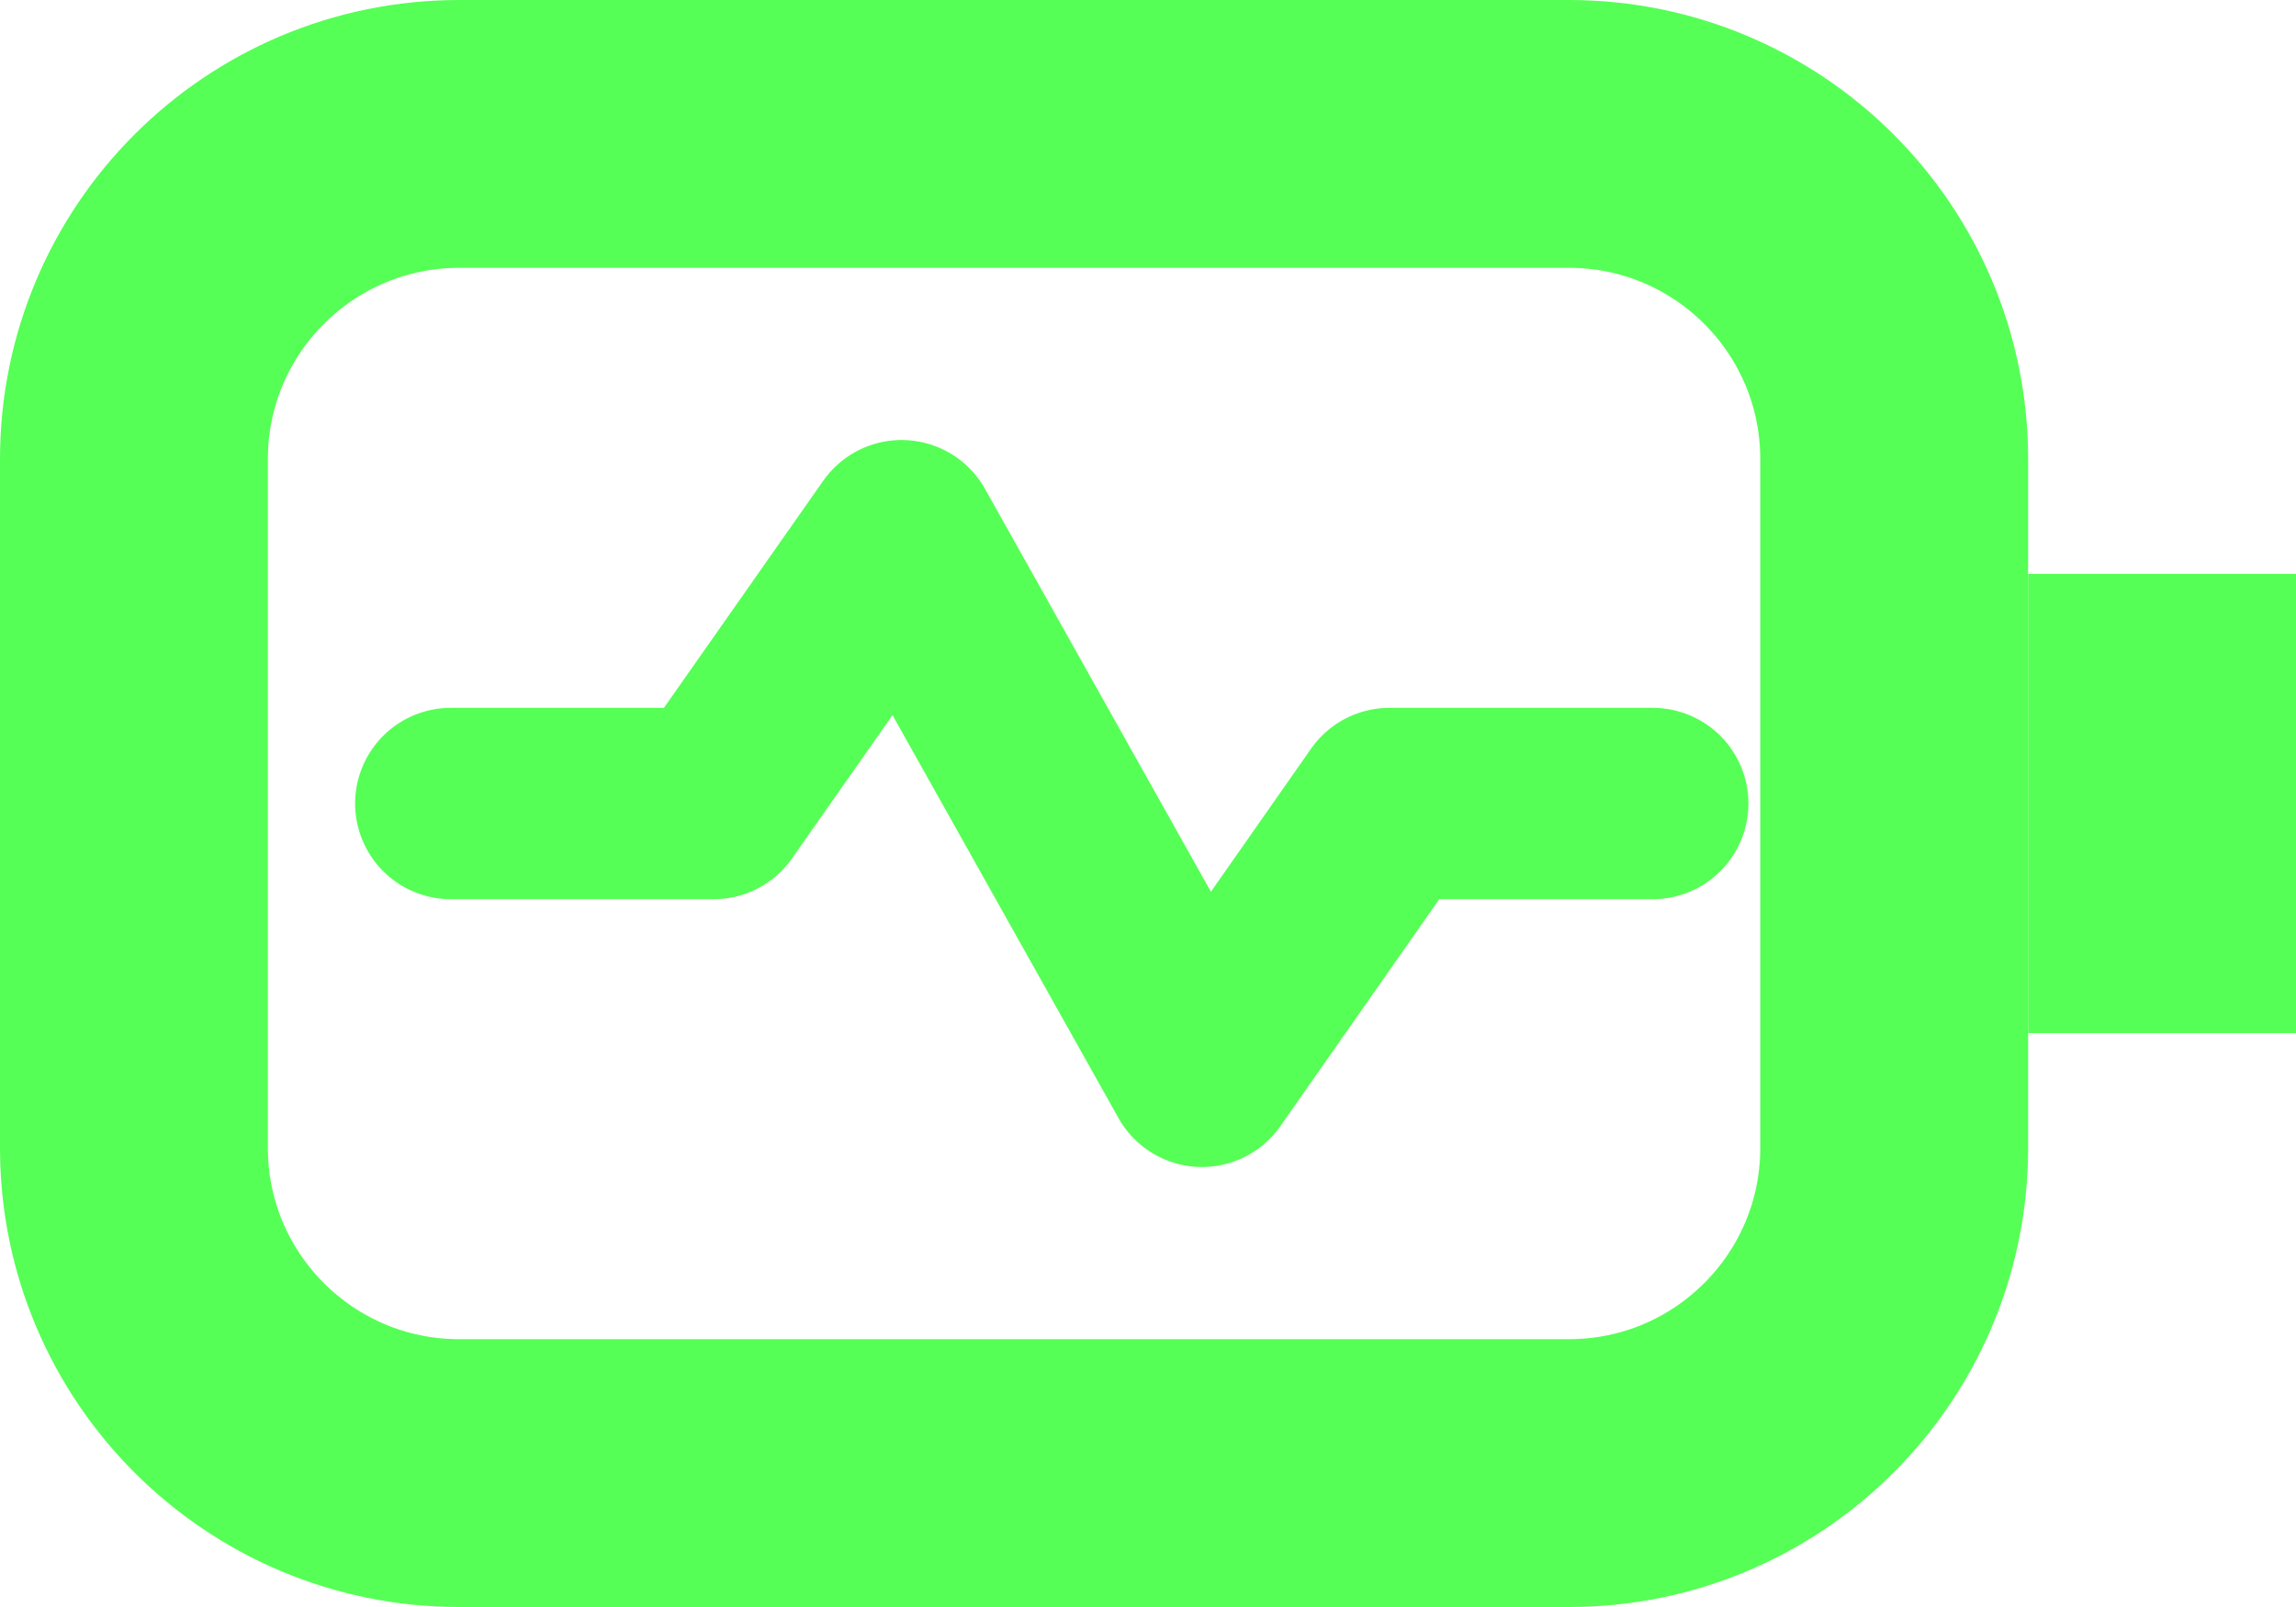
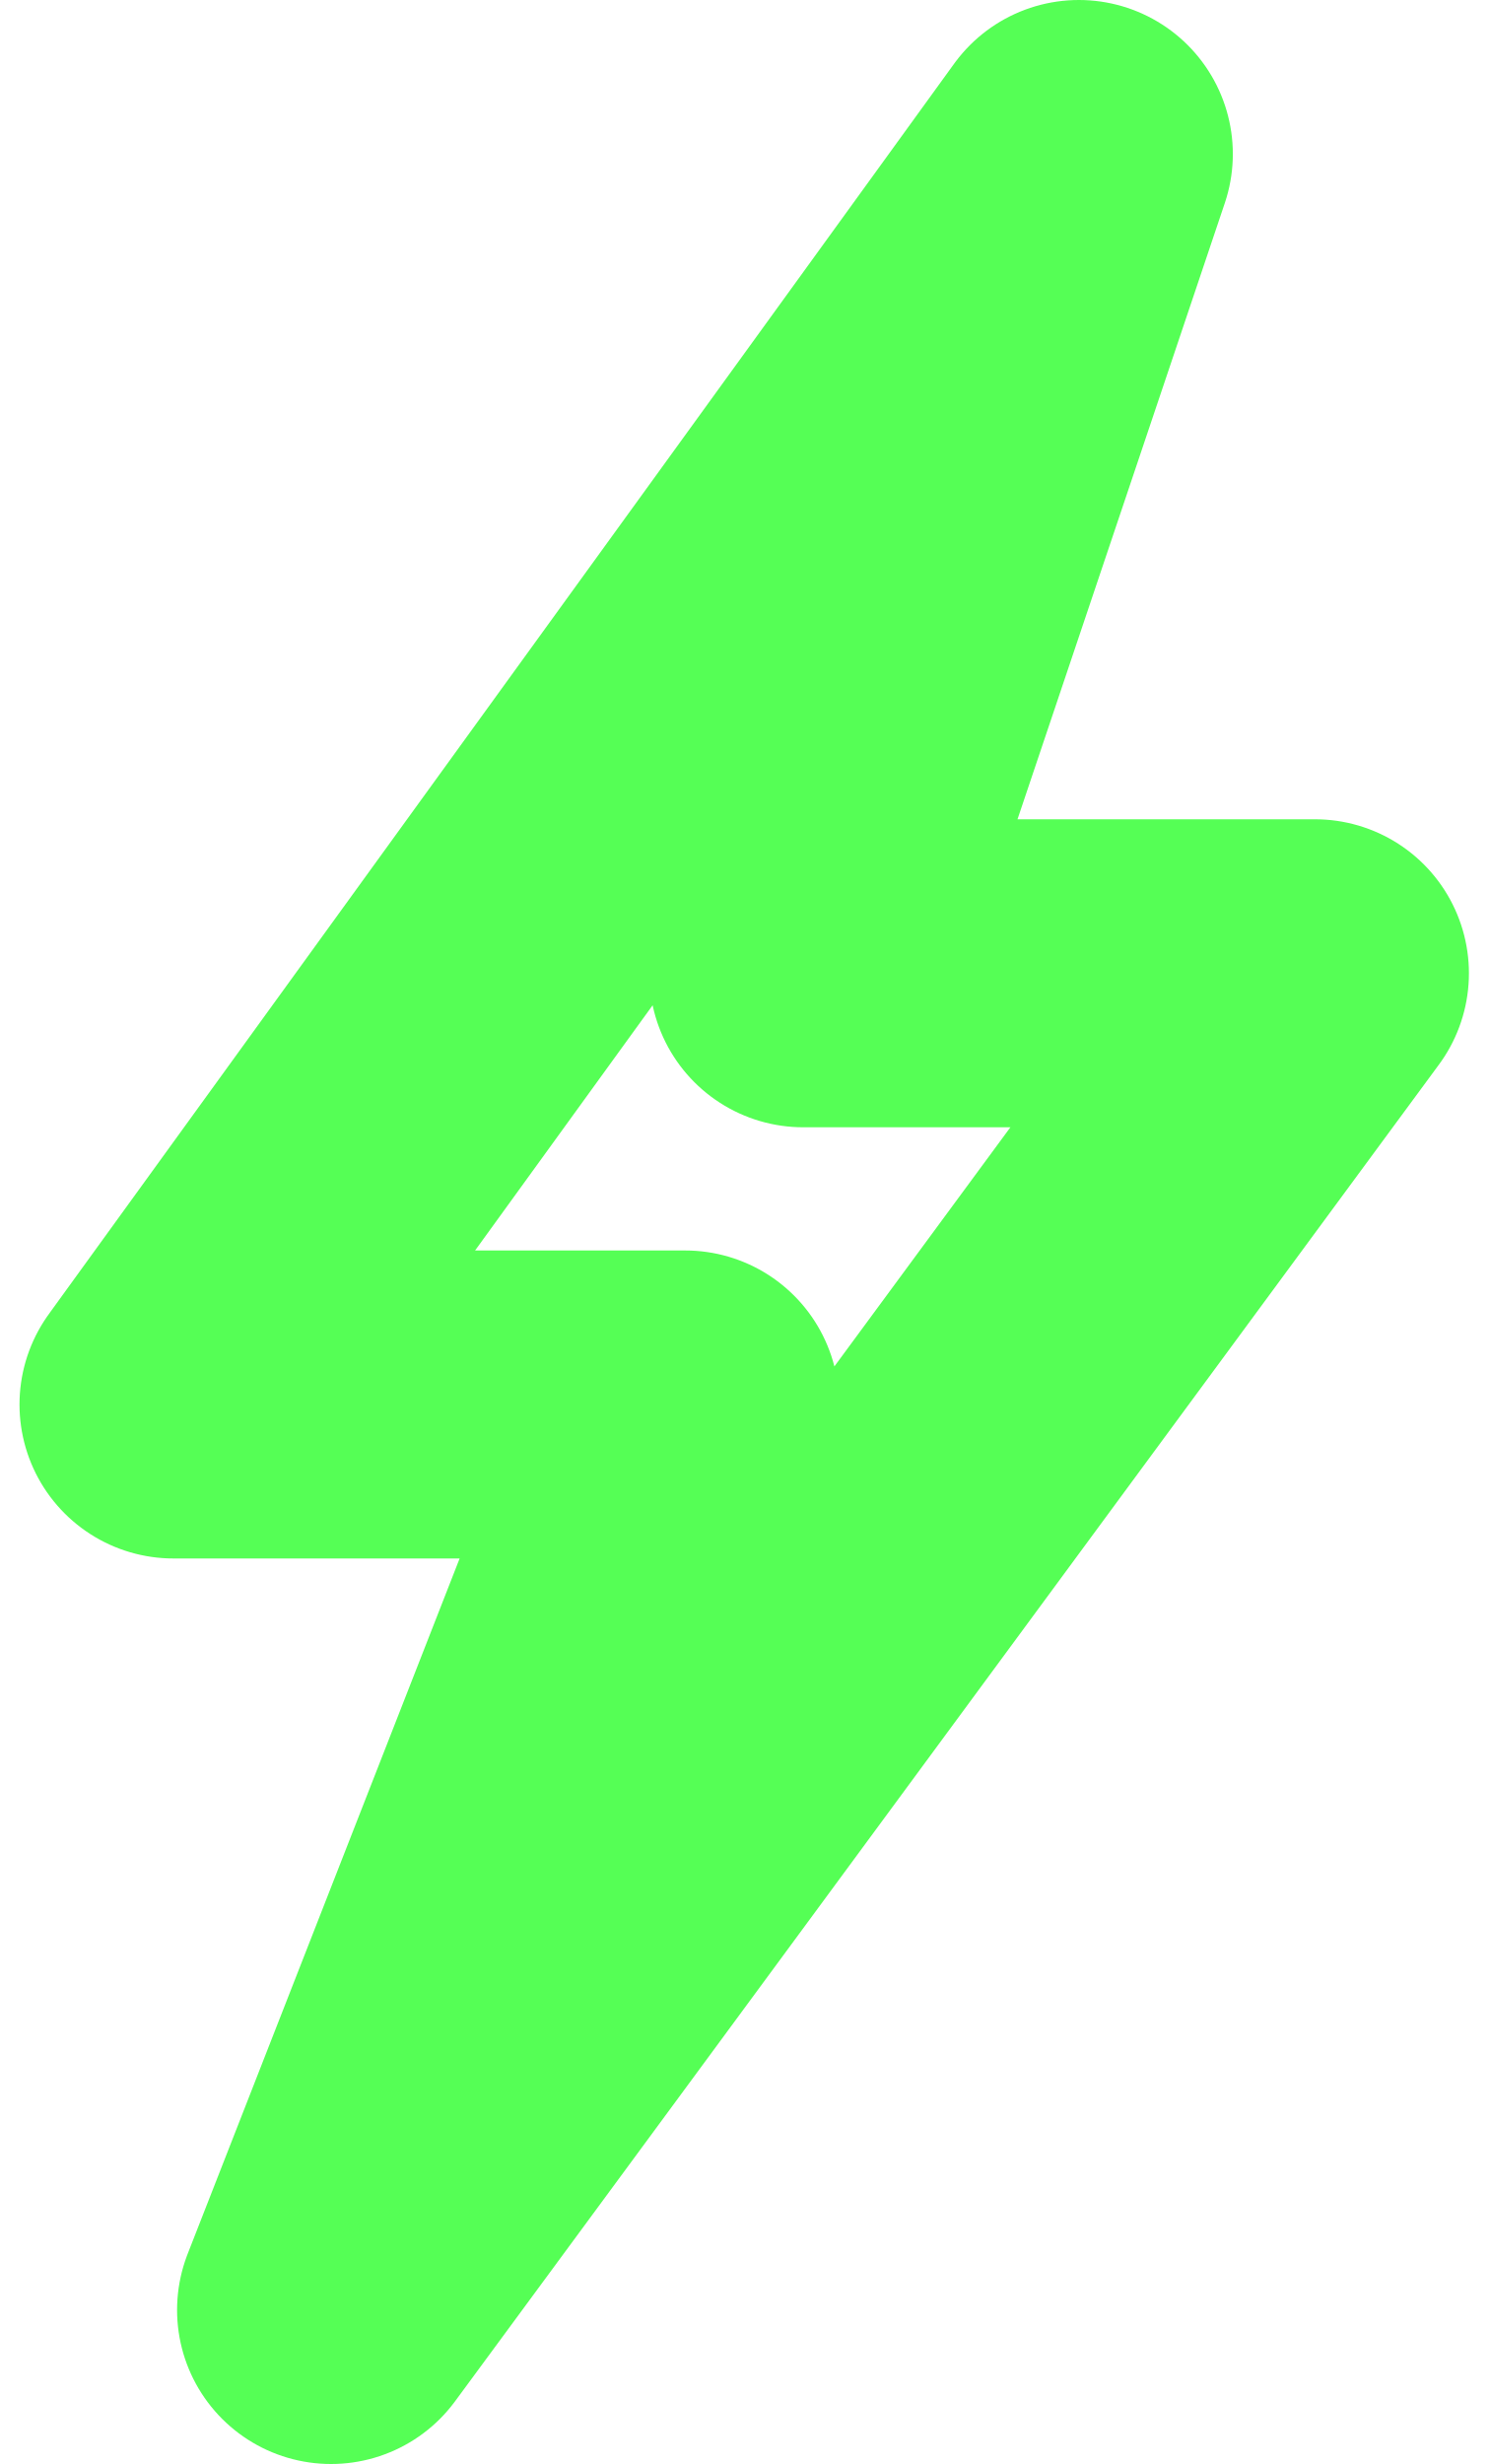
- <svg xmlns="http://www.w3.org/2000/svg" width="60" height="42" viewBox="0 0 60 42">
-   <rect x="3.5" y="3.5" width="46" height="35" rx="8.5" fill="none" stroke="#55FF55" stroke-width="7" />
-   <rect x="53" y="15" width="7" height="12" fill="#55FF55" />
-   <polyline points="11.78 21 18.65 21 23.56 14 31.41 28 36.31 21 43.19 21" fill="none" stroke="#55FF55" stroke-width="5" stroke-linecap="round" stroke-linejoin="round" />
+ <svg xmlns="http://www.w3.org/2000/svg" width="29" height="48" viewBox="0 0 29 48">
+   <polygon points="21.02 3 3.38 27.36 13.35 27.36 6.45 45 25.62 18.96 15.65 18.96" fill="none" stroke="#55FF55" stroke-width="6" stroke-linejoin="round" />
</svg>
